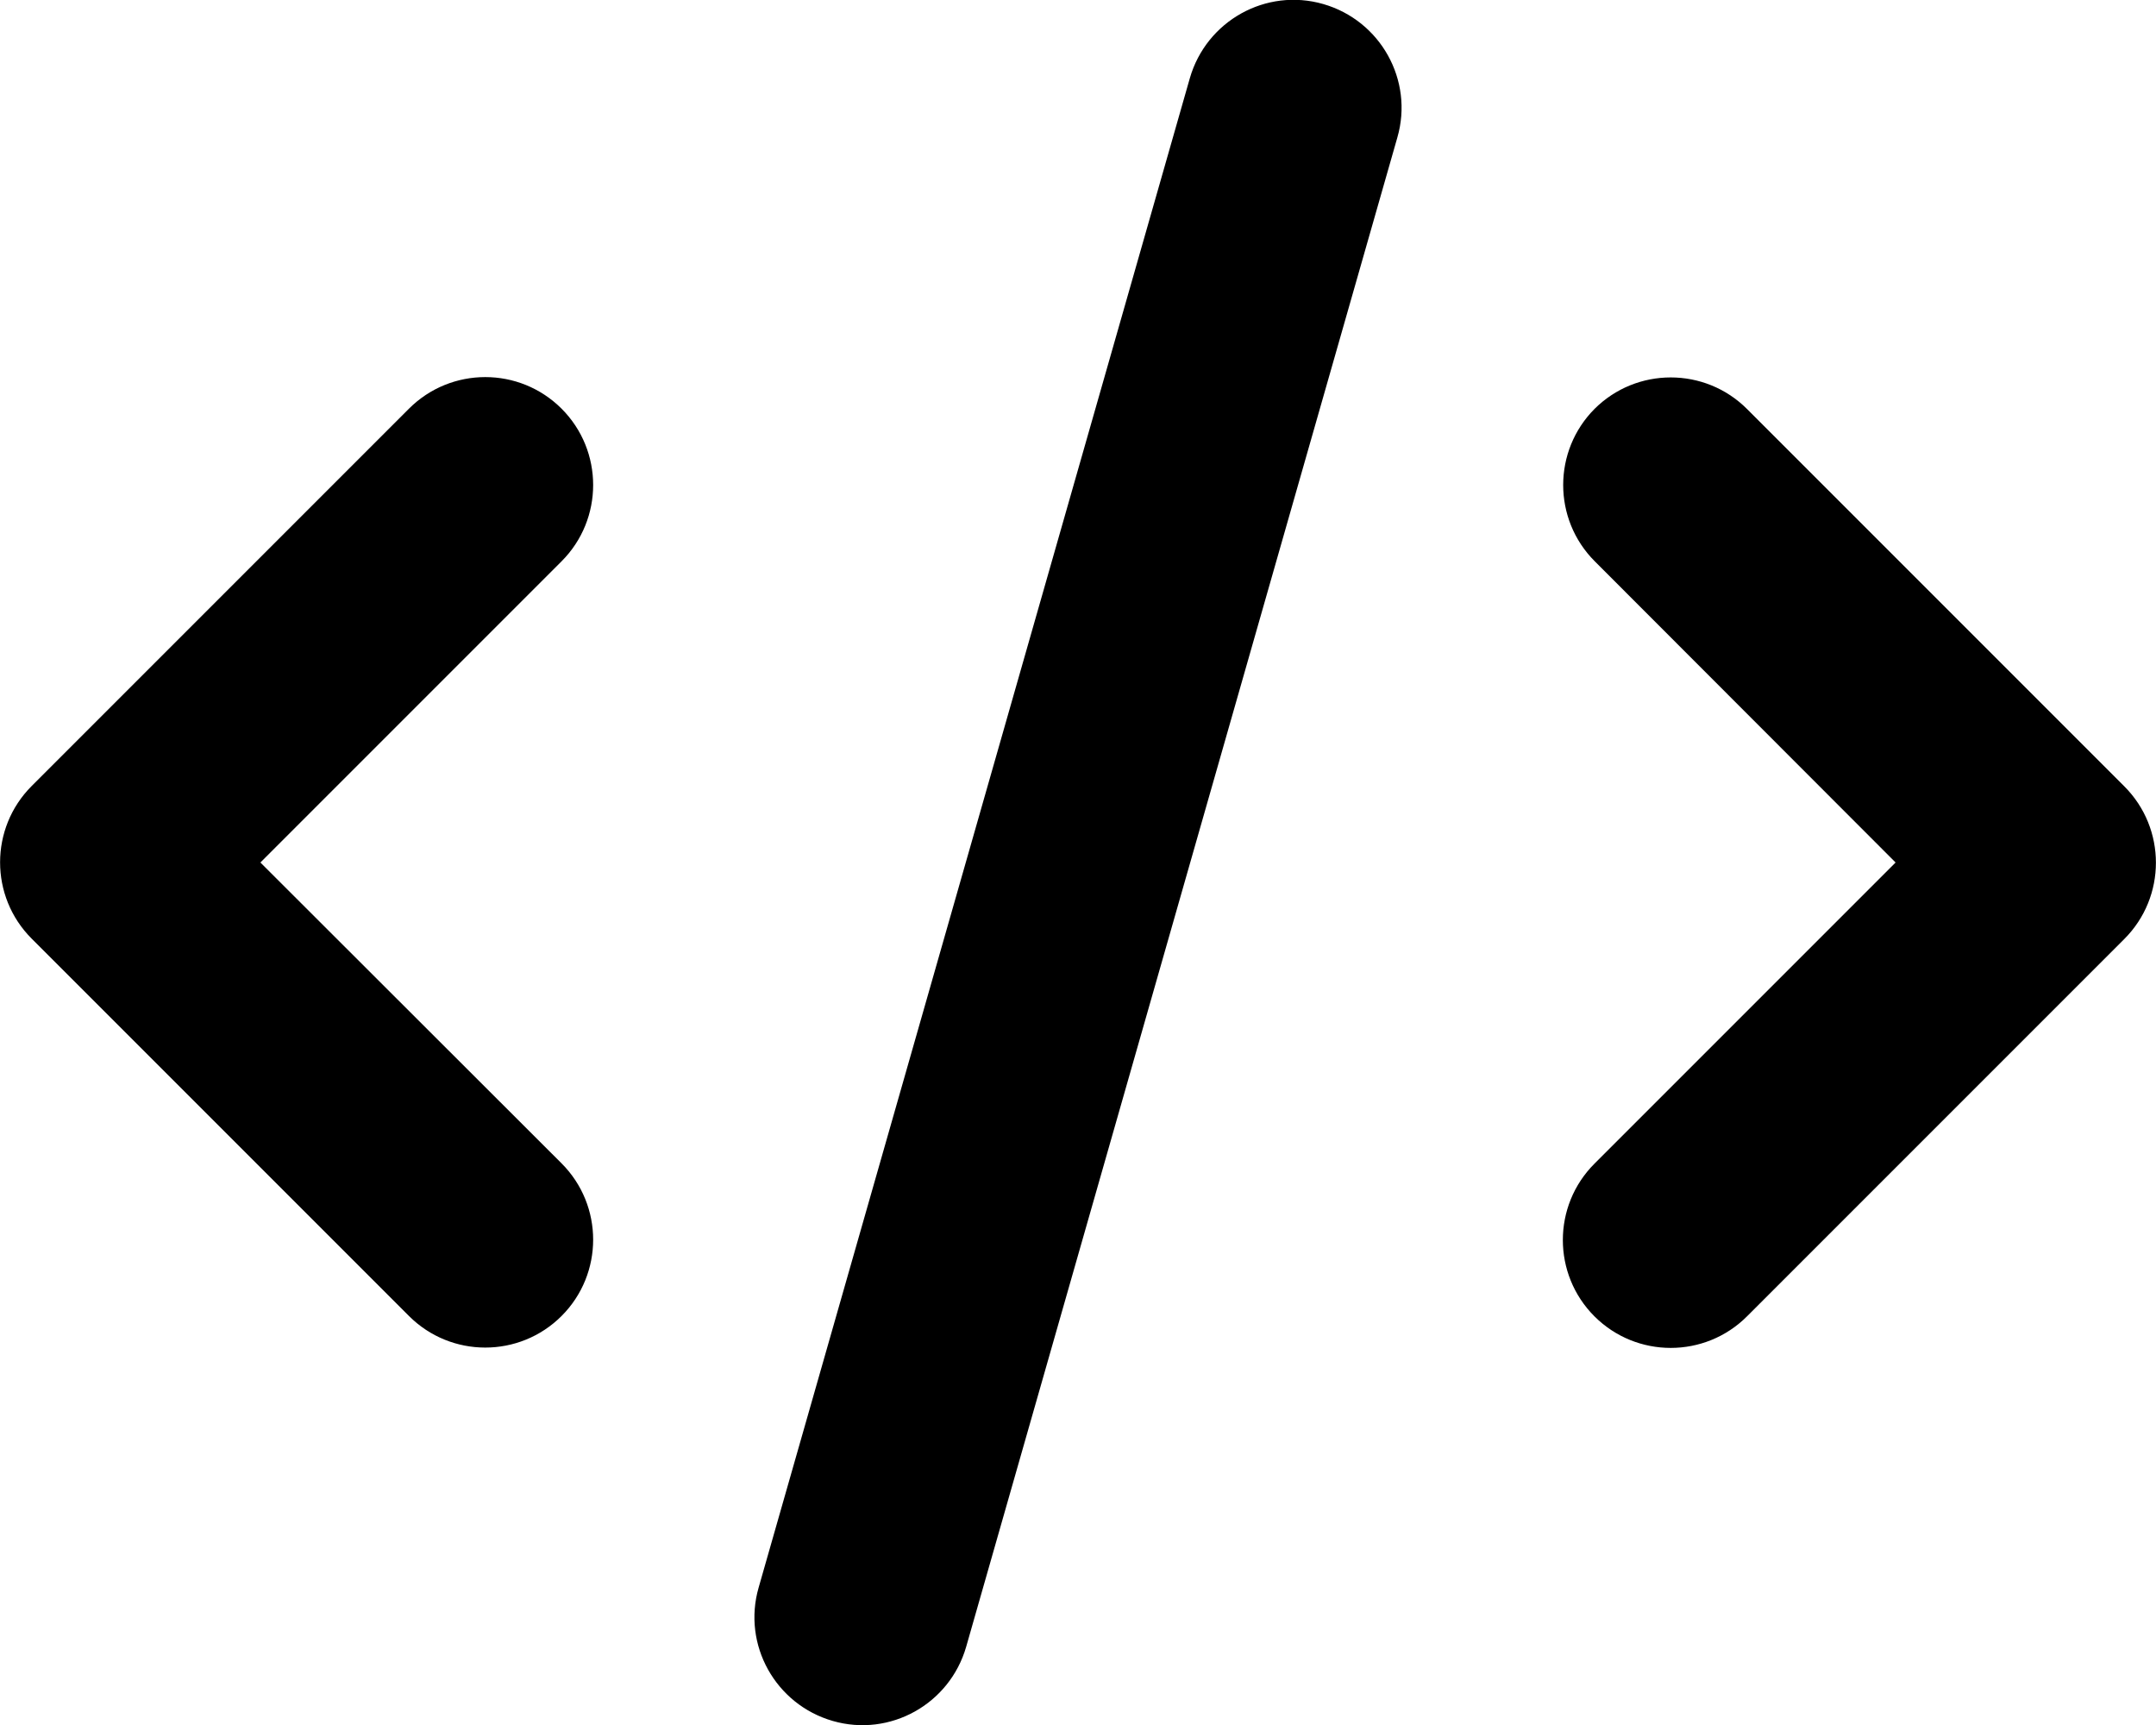
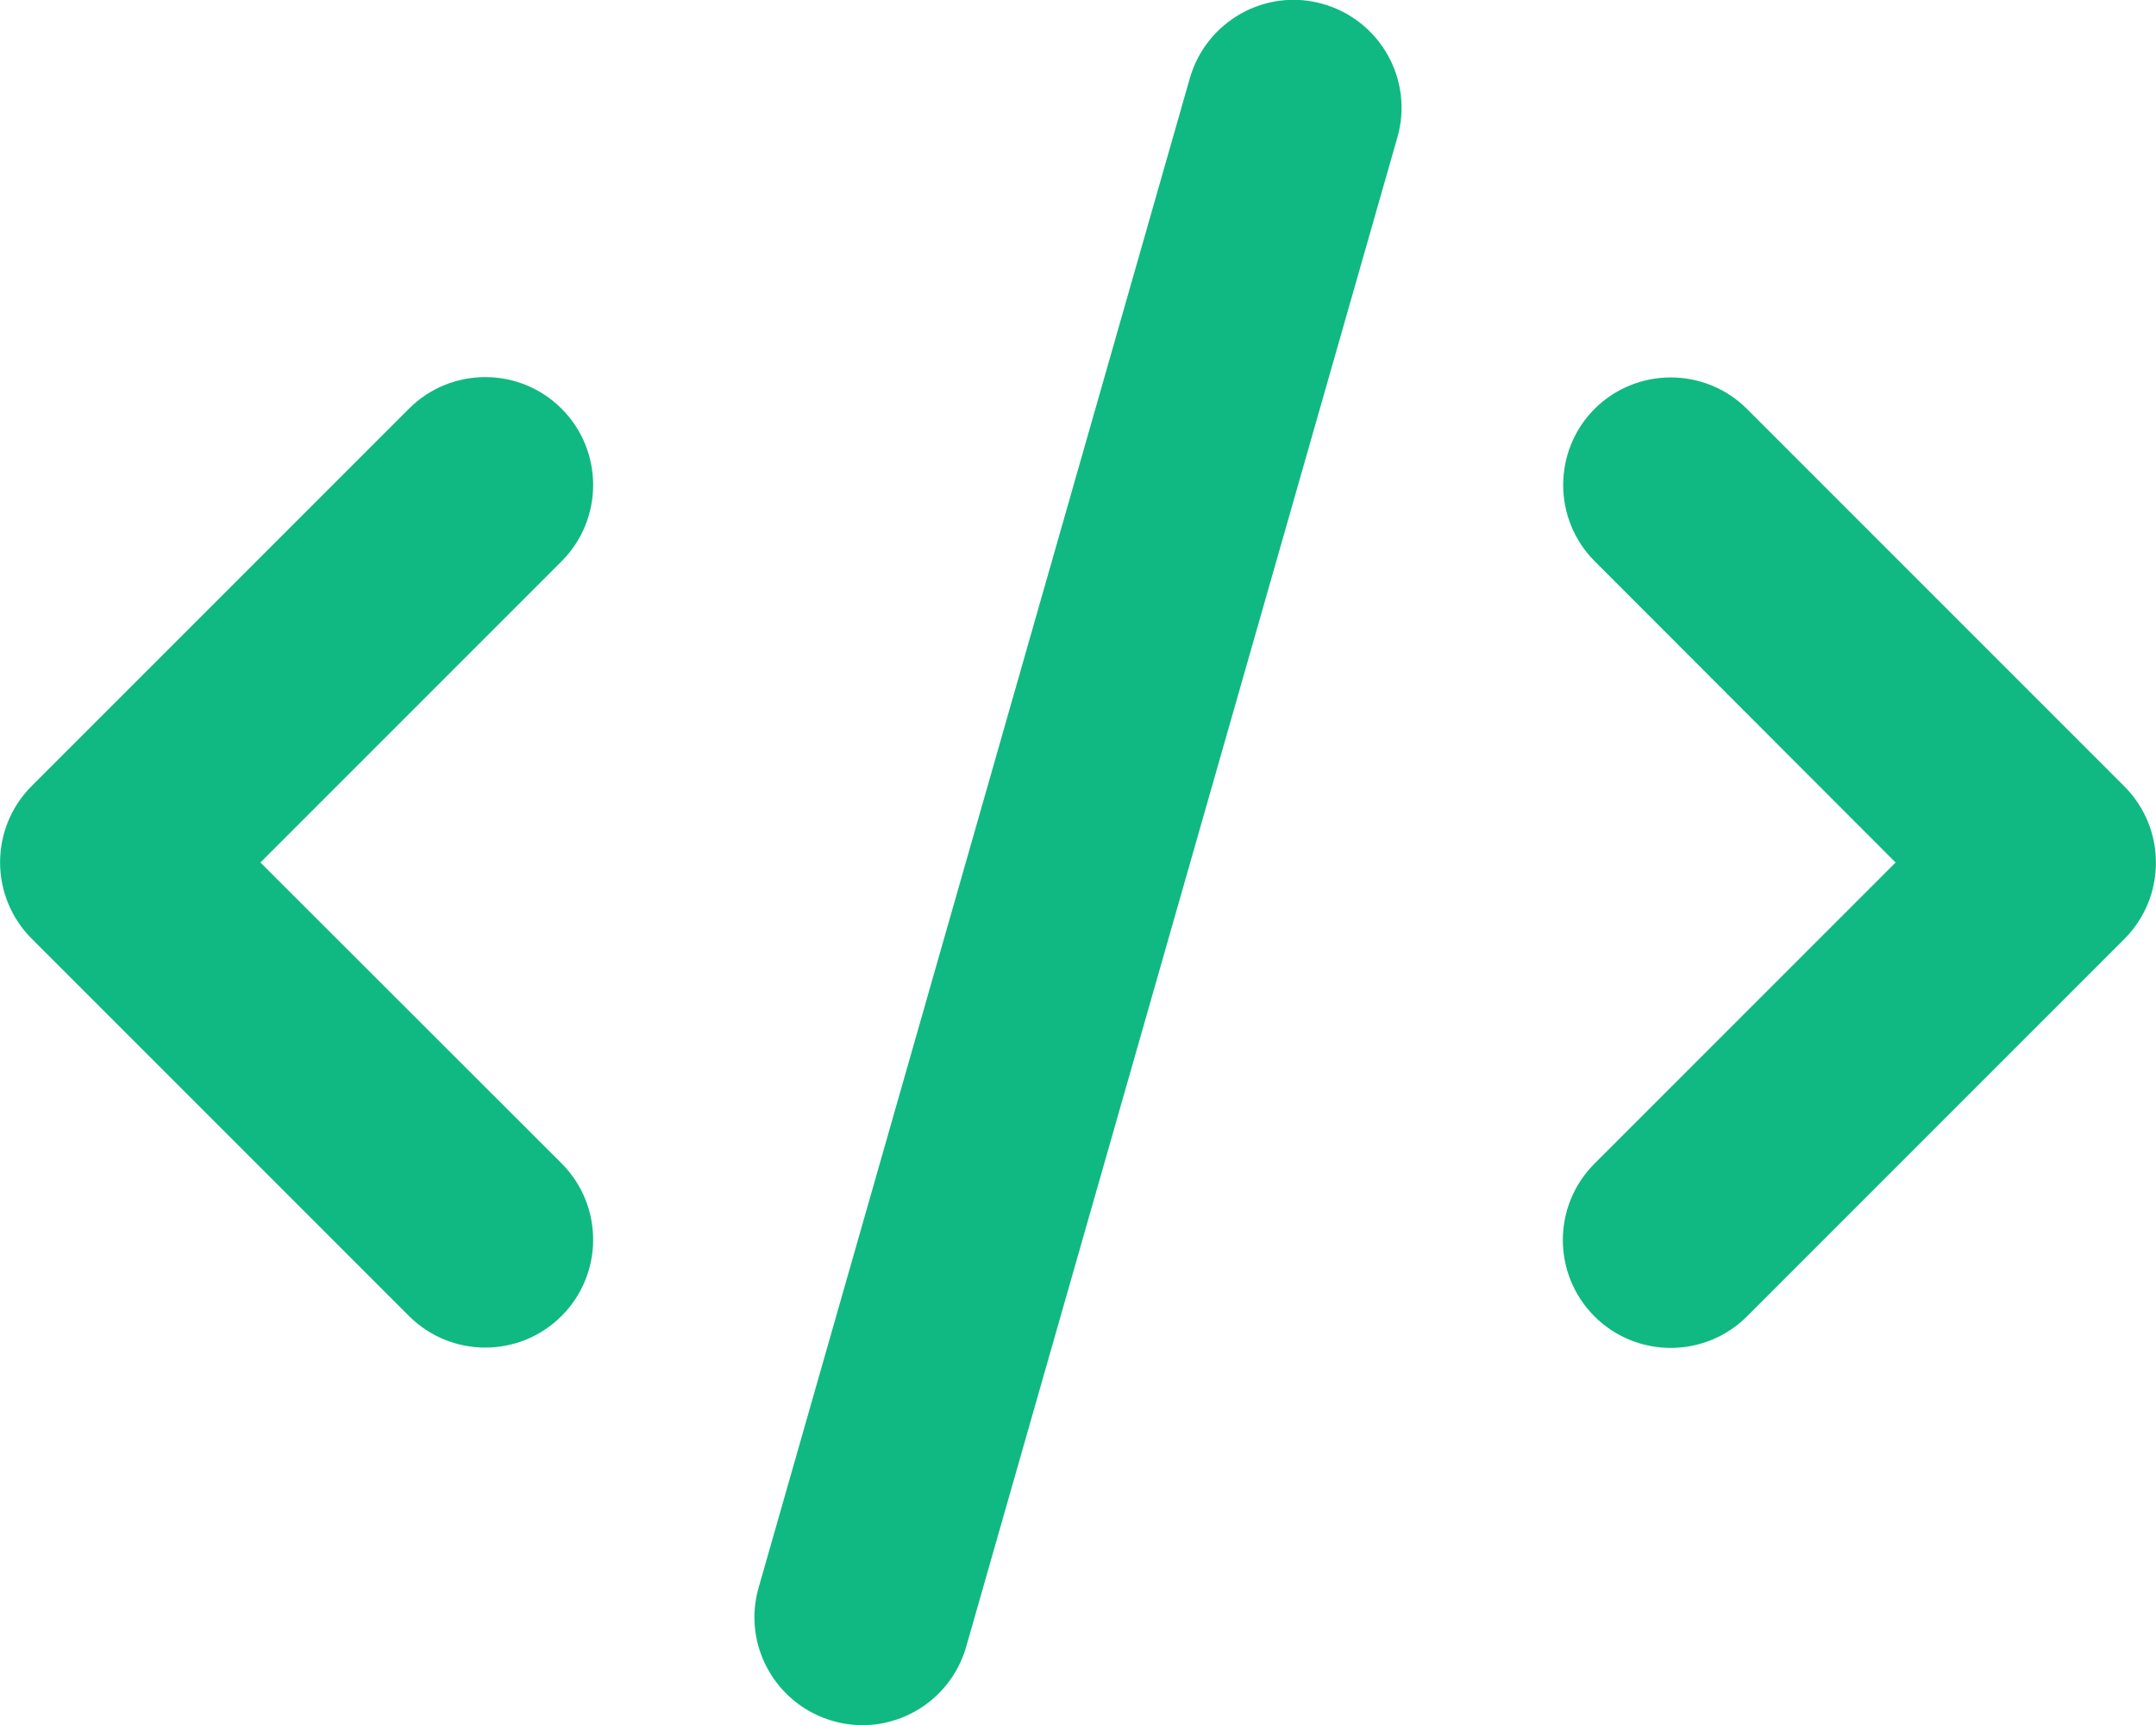
<svg xmlns="http://www.w3.org/2000/svg" viewBox="0 0 640 512">
-   <path d="M392.8 1.2c-17-4.9-34.7 5-39.6 22l-128 448c-4.9 17 5 34.7 22 39.6s34.7-5 39.6-22l128-448c4.9-17-5-34.7-22-39.6zm80.6 120.1c-12.5 12.5-12.5 32.8 0 45.3L562.7 256l-89.4 89.4c-12.5 12.5-12.5 32.8 0 45.3s32.8 12.5 45.3 0l112-112c12.5-12.5 12.5-32.8 0-45.3l-112-112c-12.5-12.5-32.8-12.5-45.3 0zm-306.7 0c-12.5-12.5-32.8-12.5-45.3 0l-112 112c-12.5 12.5-12.5 32.8 0 45.3l112 112c12.5 12.5 32.8 12.5 45.3 0s12.5-32.8 0-45.3L77.3 256l89.4-89.4c12.5-12.5 12.5-32.8 0-45.3z" />
+   <path fill="#10b981" d="M392.8 1.2c-17-4.9-34.7 5-39.6 22l-128 448c-4.9 17 5 34.7 22 39.6s34.7-5 39.6-22l128-448c4.9-17-5-34.7-22-39.6zm80.6 120.1c-12.5 12.5-12.5 32.8 0 45.3L562.7 256l-89.4 89.4c-12.5 12.5-12.5 32.8 0 45.3s32.8 12.5 45.3 0l112-112c12.5-12.5 12.5-32.8 0-45.3l-112-112c-12.5-12.5-32.8-12.5-45.3 0zm-306.7 0c-12.5-12.5-32.8-12.5-45.3 0l-112 112c-12.5 12.5-12.5 32.8 0 45.3l112 112c12.5 12.5 32.8 12.5 45.3 0s12.5-32.8 0-45.3L77.3 256l89.4-89.4c12.5-12.5 12.5-32.8 0-45.3z" />
</svg>
